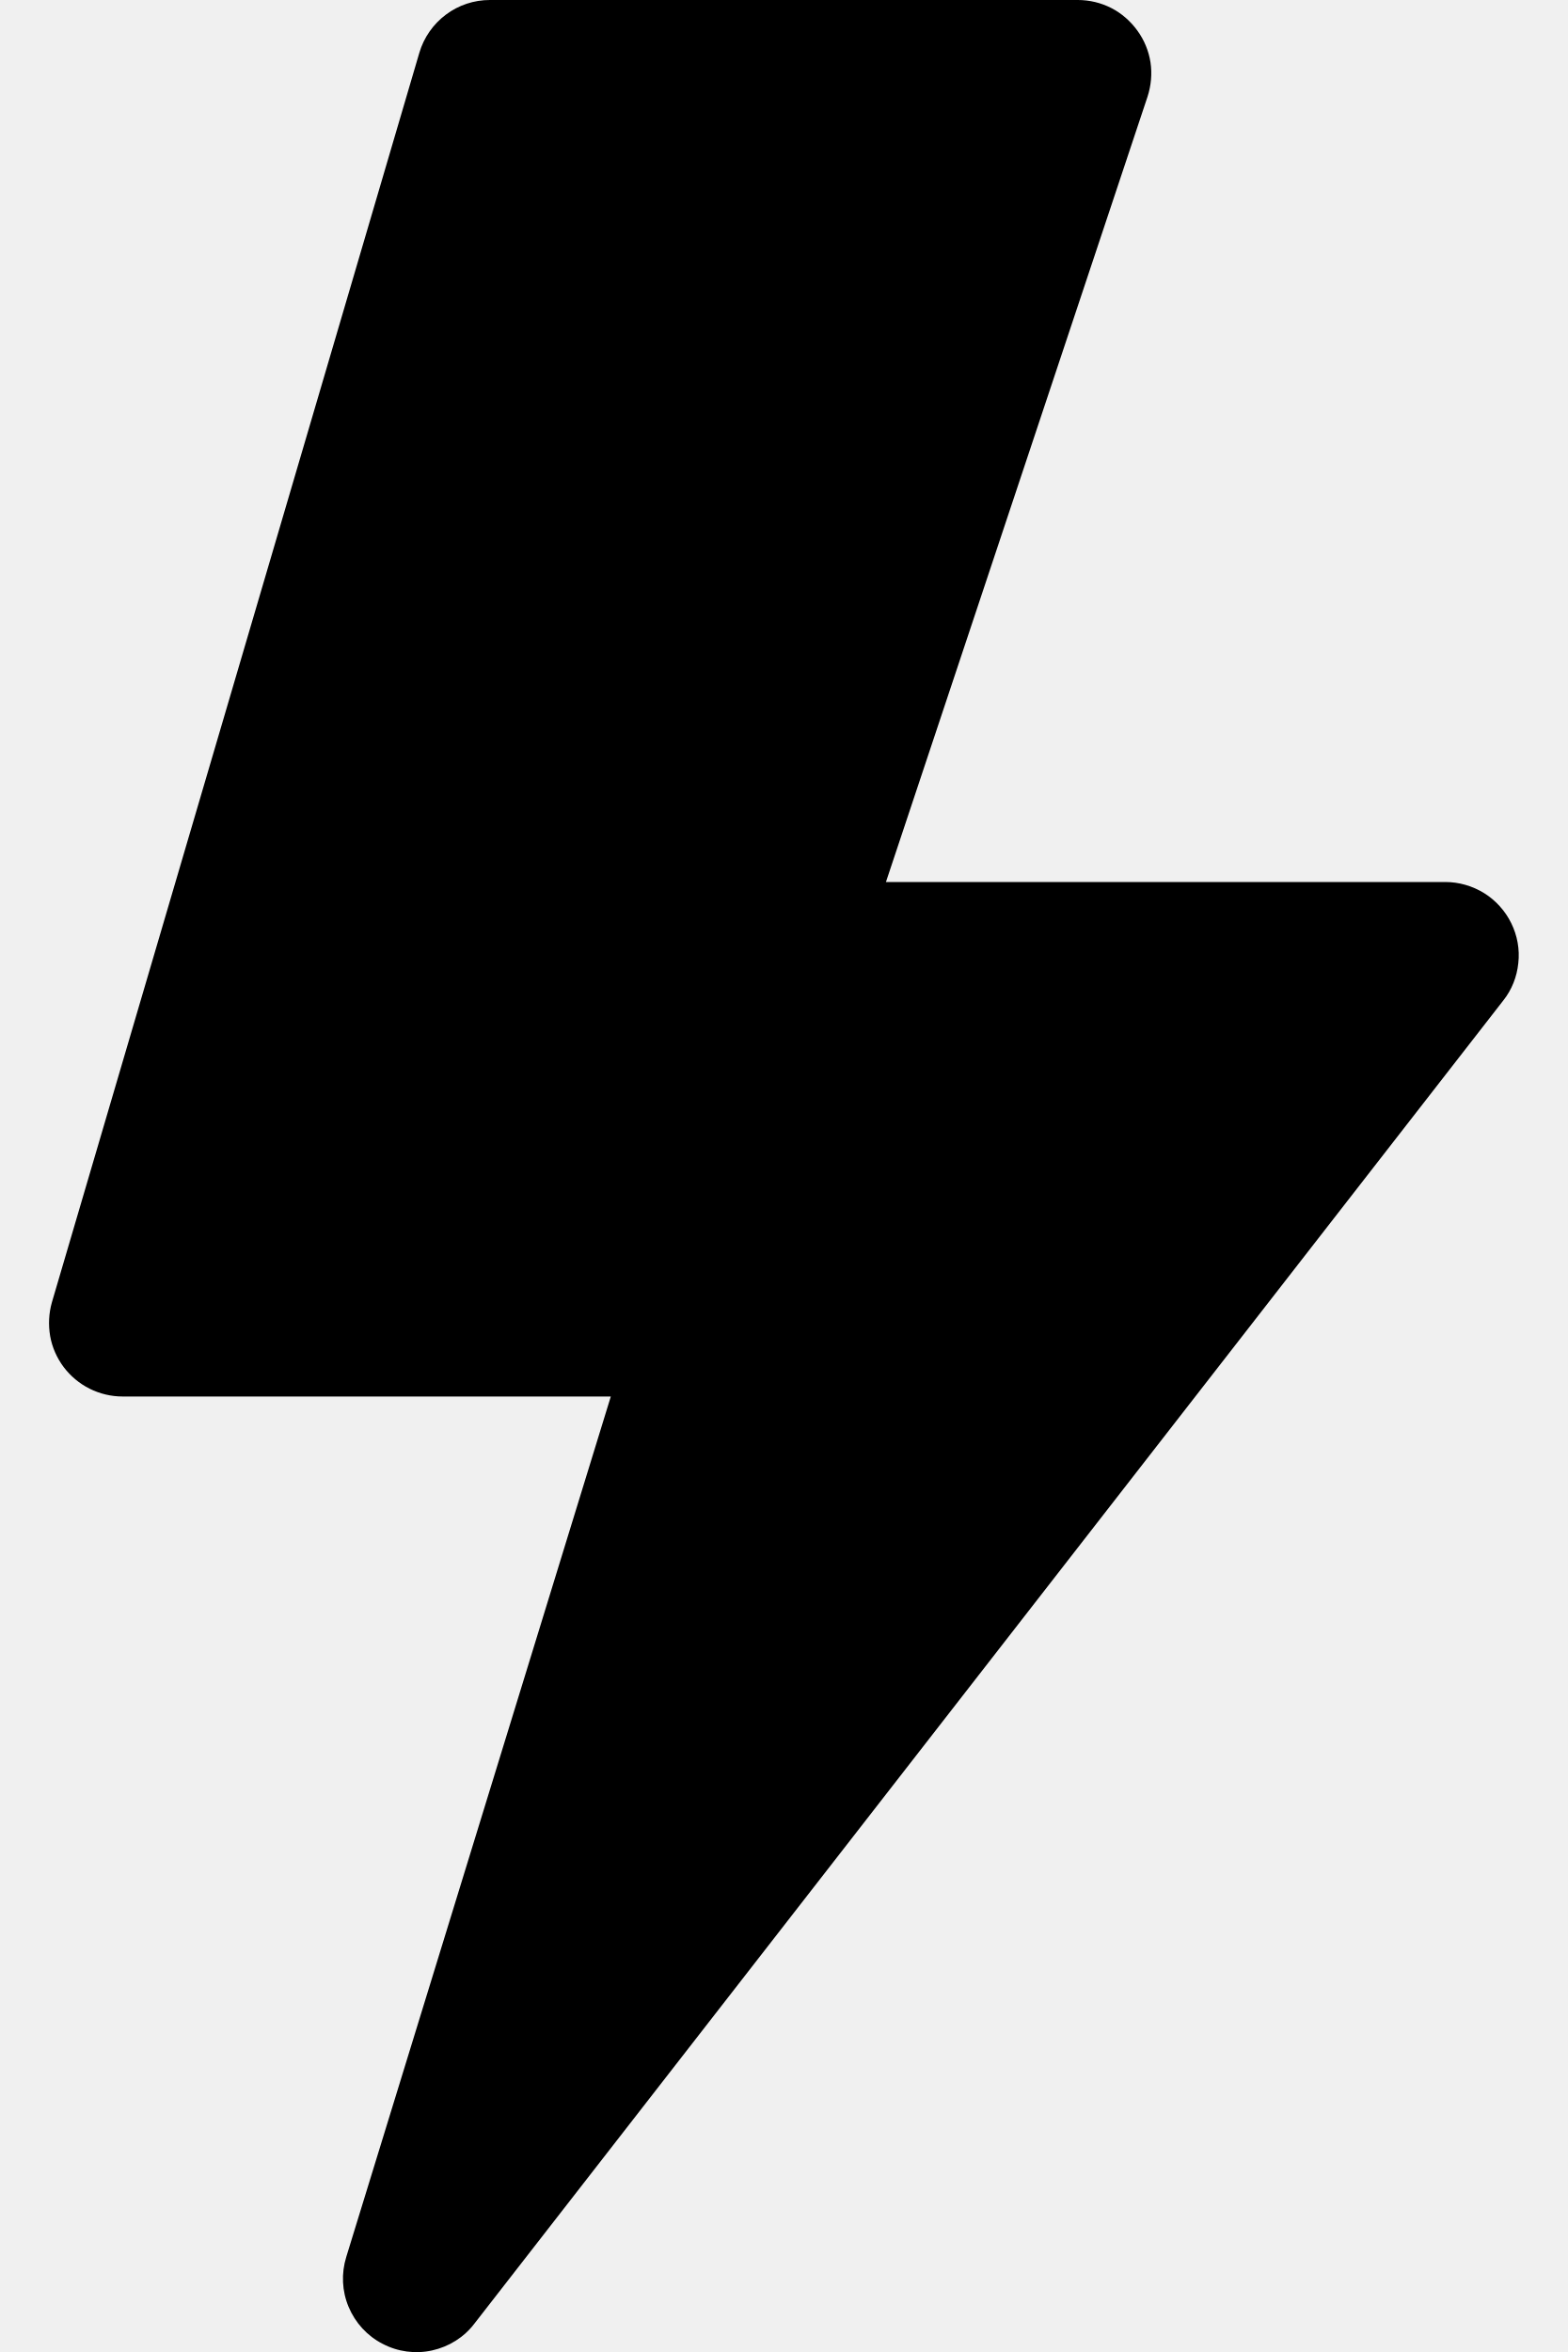
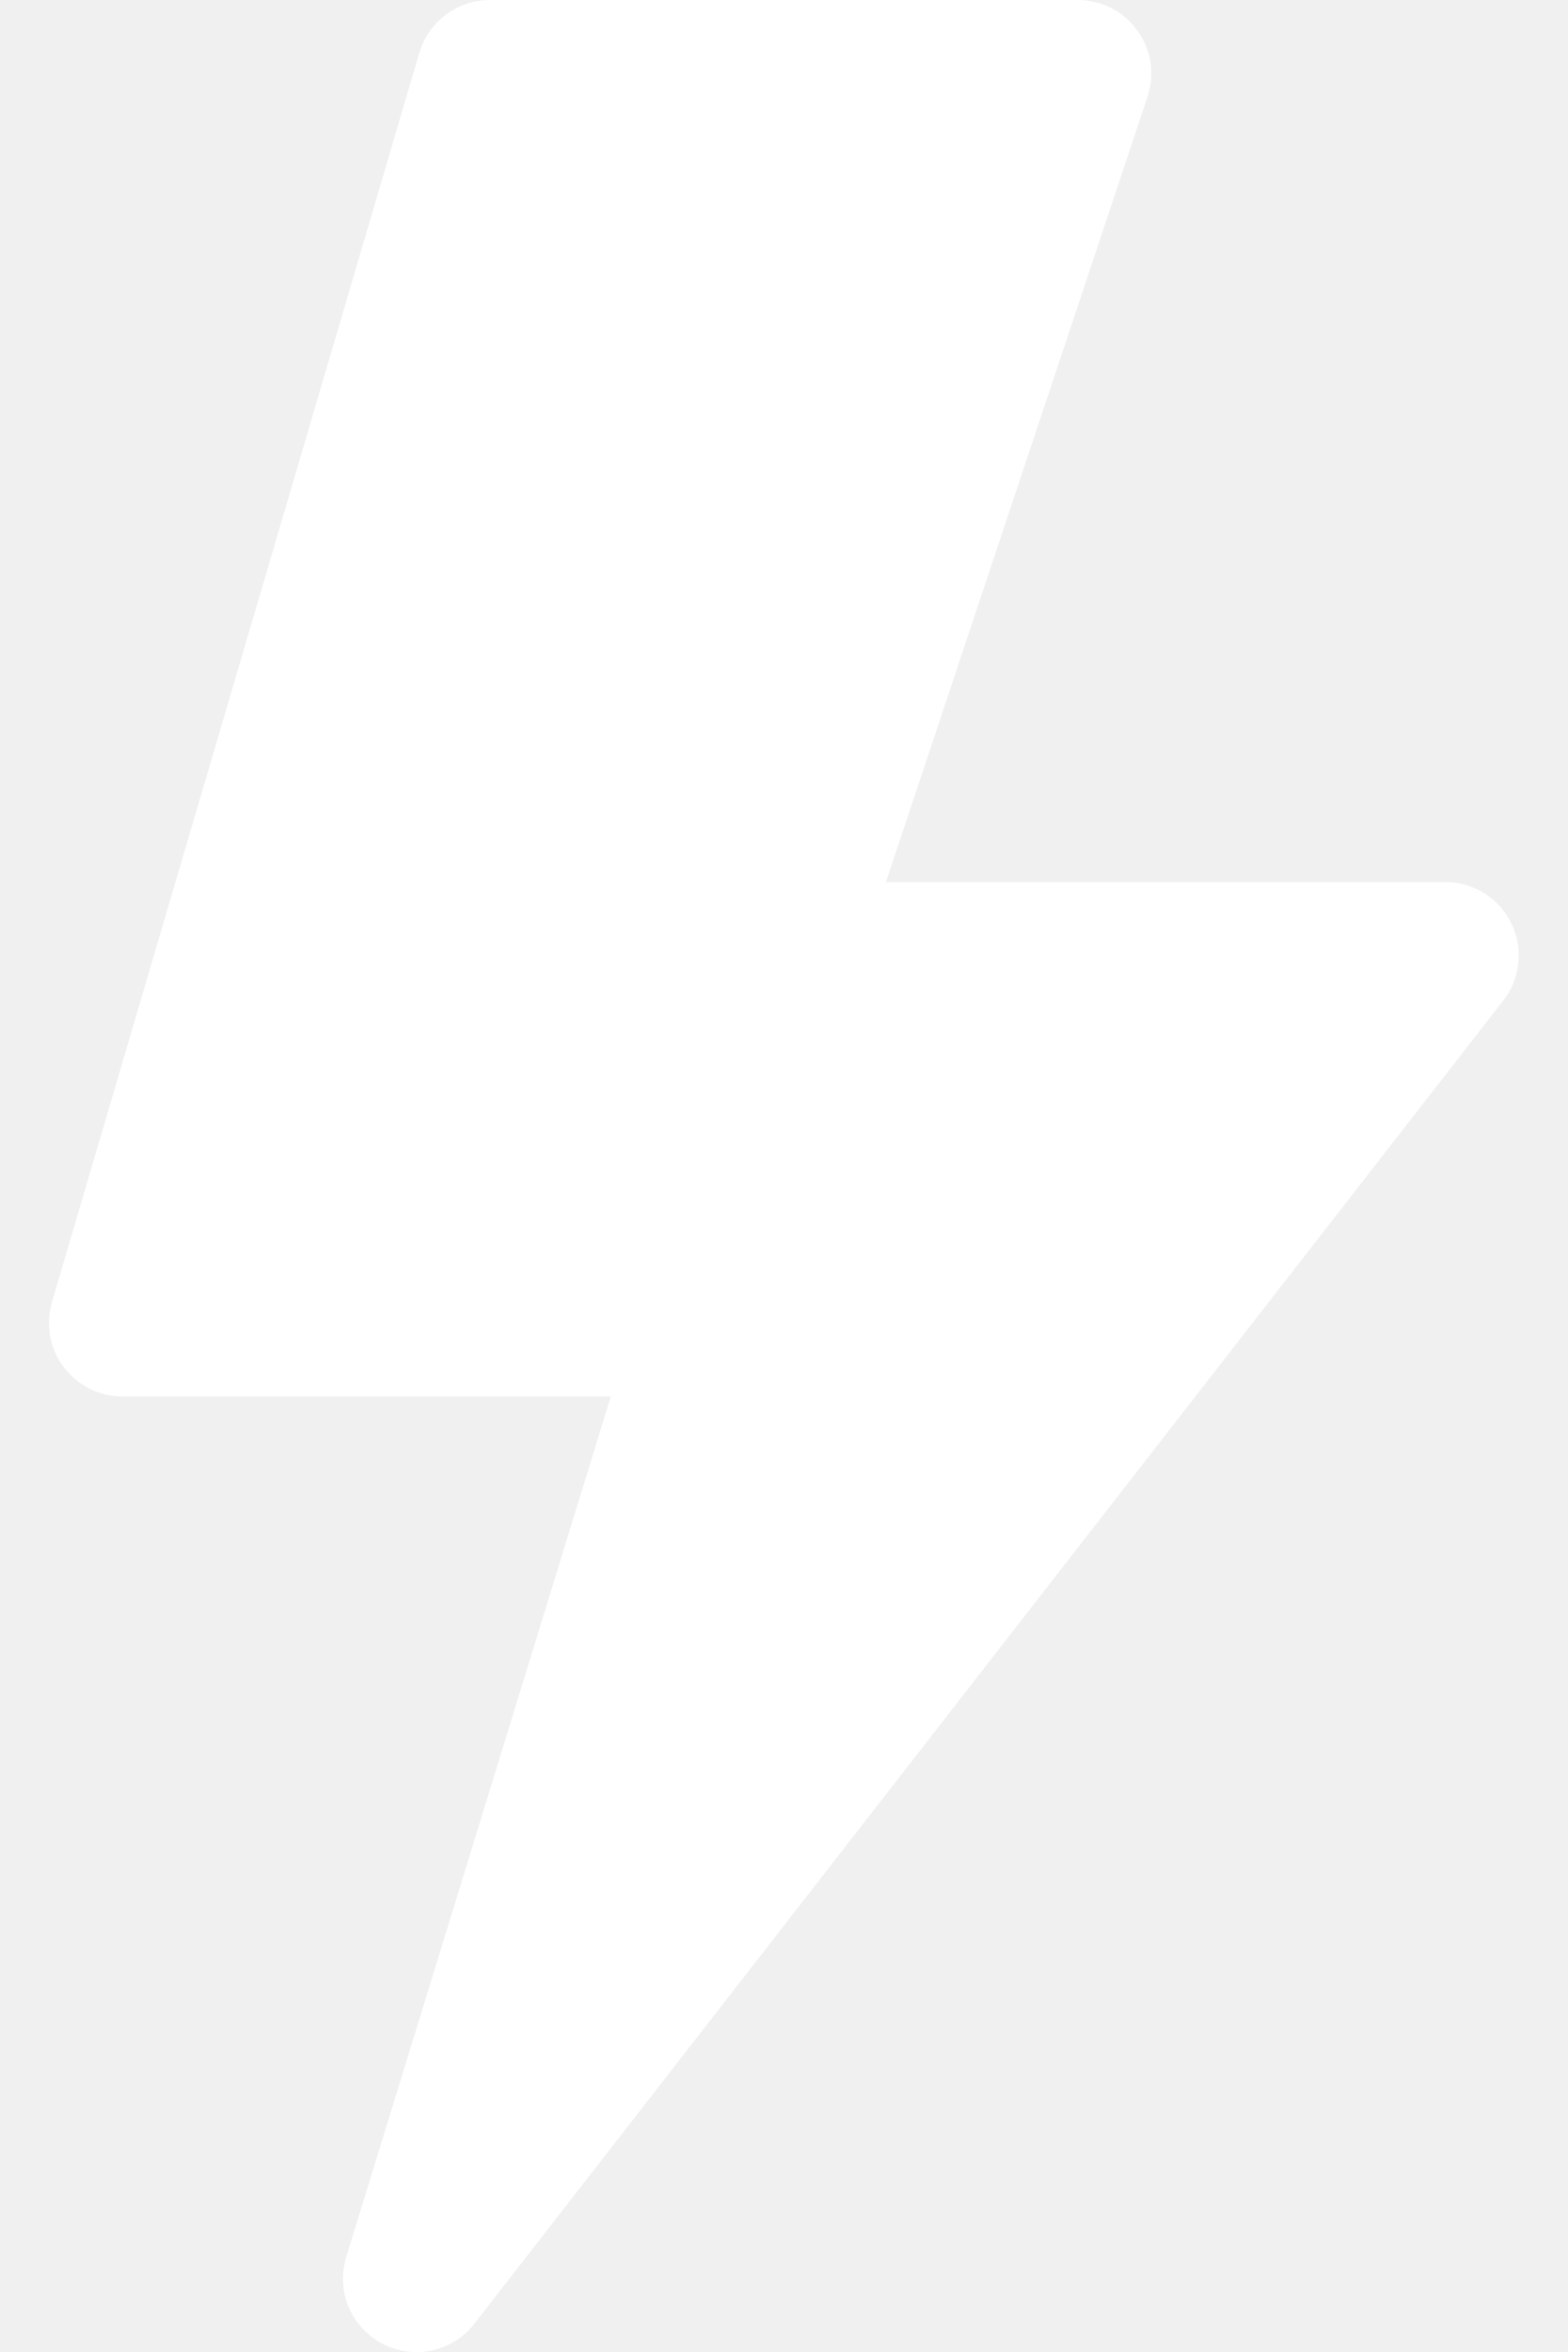
<svg xmlns="http://www.w3.org/2000/svg" width="8" height="12" viewBox="0 0 8 12" fill="none">
-   <path d="M2.14 0.269C2.163 0.191 2.211 0.123 2.275 0.075C2.34 0.026 2.419 -4.73898e-05 2.5 6.43287e-08H5.5C5.56 4.51452e-05 5.618 0.014 5.671 0.041C5.724 0.068 5.769 0.108 5.804 0.156C5.839 0.204 5.862 0.26 5.871 0.318C5.88 0.377 5.874 0.437 5.856 0.493L4.521 4.5H7.375C7.445 4.5 7.514 4.52 7.574 4.557C7.633 4.594 7.681 4.647 7.712 4.71C7.743 4.773 7.756 4.844 7.748 4.914C7.741 4.983 7.715 5.05 7.671 5.105L2.421 11.855C2.368 11.925 2.291 11.973 2.205 11.992C2.12 12.011 2.03 11.999 1.952 11.958C1.874 11.918 1.813 11.851 1.779 11.77C1.745 11.689 1.741 11.599 1.767 11.515L3.117 7.125H0.625C0.567 7.125 0.509 7.111 0.457 7.085C0.405 7.059 0.36 7.021 0.325 6.975C0.29 6.928 0.266 6.874 0.256 6.817C0.246 6.759 0.249 6.7 0.265 6.644L2.14 0.269Z" fill="black" />
+   <path d="M2.14 0.269C2.163 0.191 2.211 0.123 2.275 0.075C2.34 0.026 2.419 -4.73898e-05 2.5 6.43287e-08H5.5C5.56 4.51452e-05 5.618 0.014 5.671 0.041C5.724 0.068 5.769 0.108 5.804 0.156C5.839 0.204 5.862 0.26 5.871 0.318C5.88 0.377 5.874 0.437 5.856 0.493L4.521 4.5H7.375C7.445 4.5 7.514 4.52 7.574 4.557C7.633 4.594 7.681 4.647 7.712 4.71C7.743 4.773 7.756 4.844 7.748 4.914C7.741 4.983 7.715 5.05 7.671 5.105L2.421 11.855C2.368 11.925 2.291 11.973 2.205 11.992C2.12 12.011 2.03 11.999 1.952 11.958C1.874 11.918 1.813 11.851 1.779 11.77C1.745 11.689 1.741 11.599 1.767 11.515L3.117 7.125H0.625C0.567 7.125 0.509 7.111 0.457 7.085C0.405 7.059 0.36 7.021 0.325 6.975C0.29 6.928 0.266 6.874 0.256 6.817C0.246 6.759 0.249 6.7 0.265 6.644L2.14 0.269Z" fill="#fff" />
</svg>
